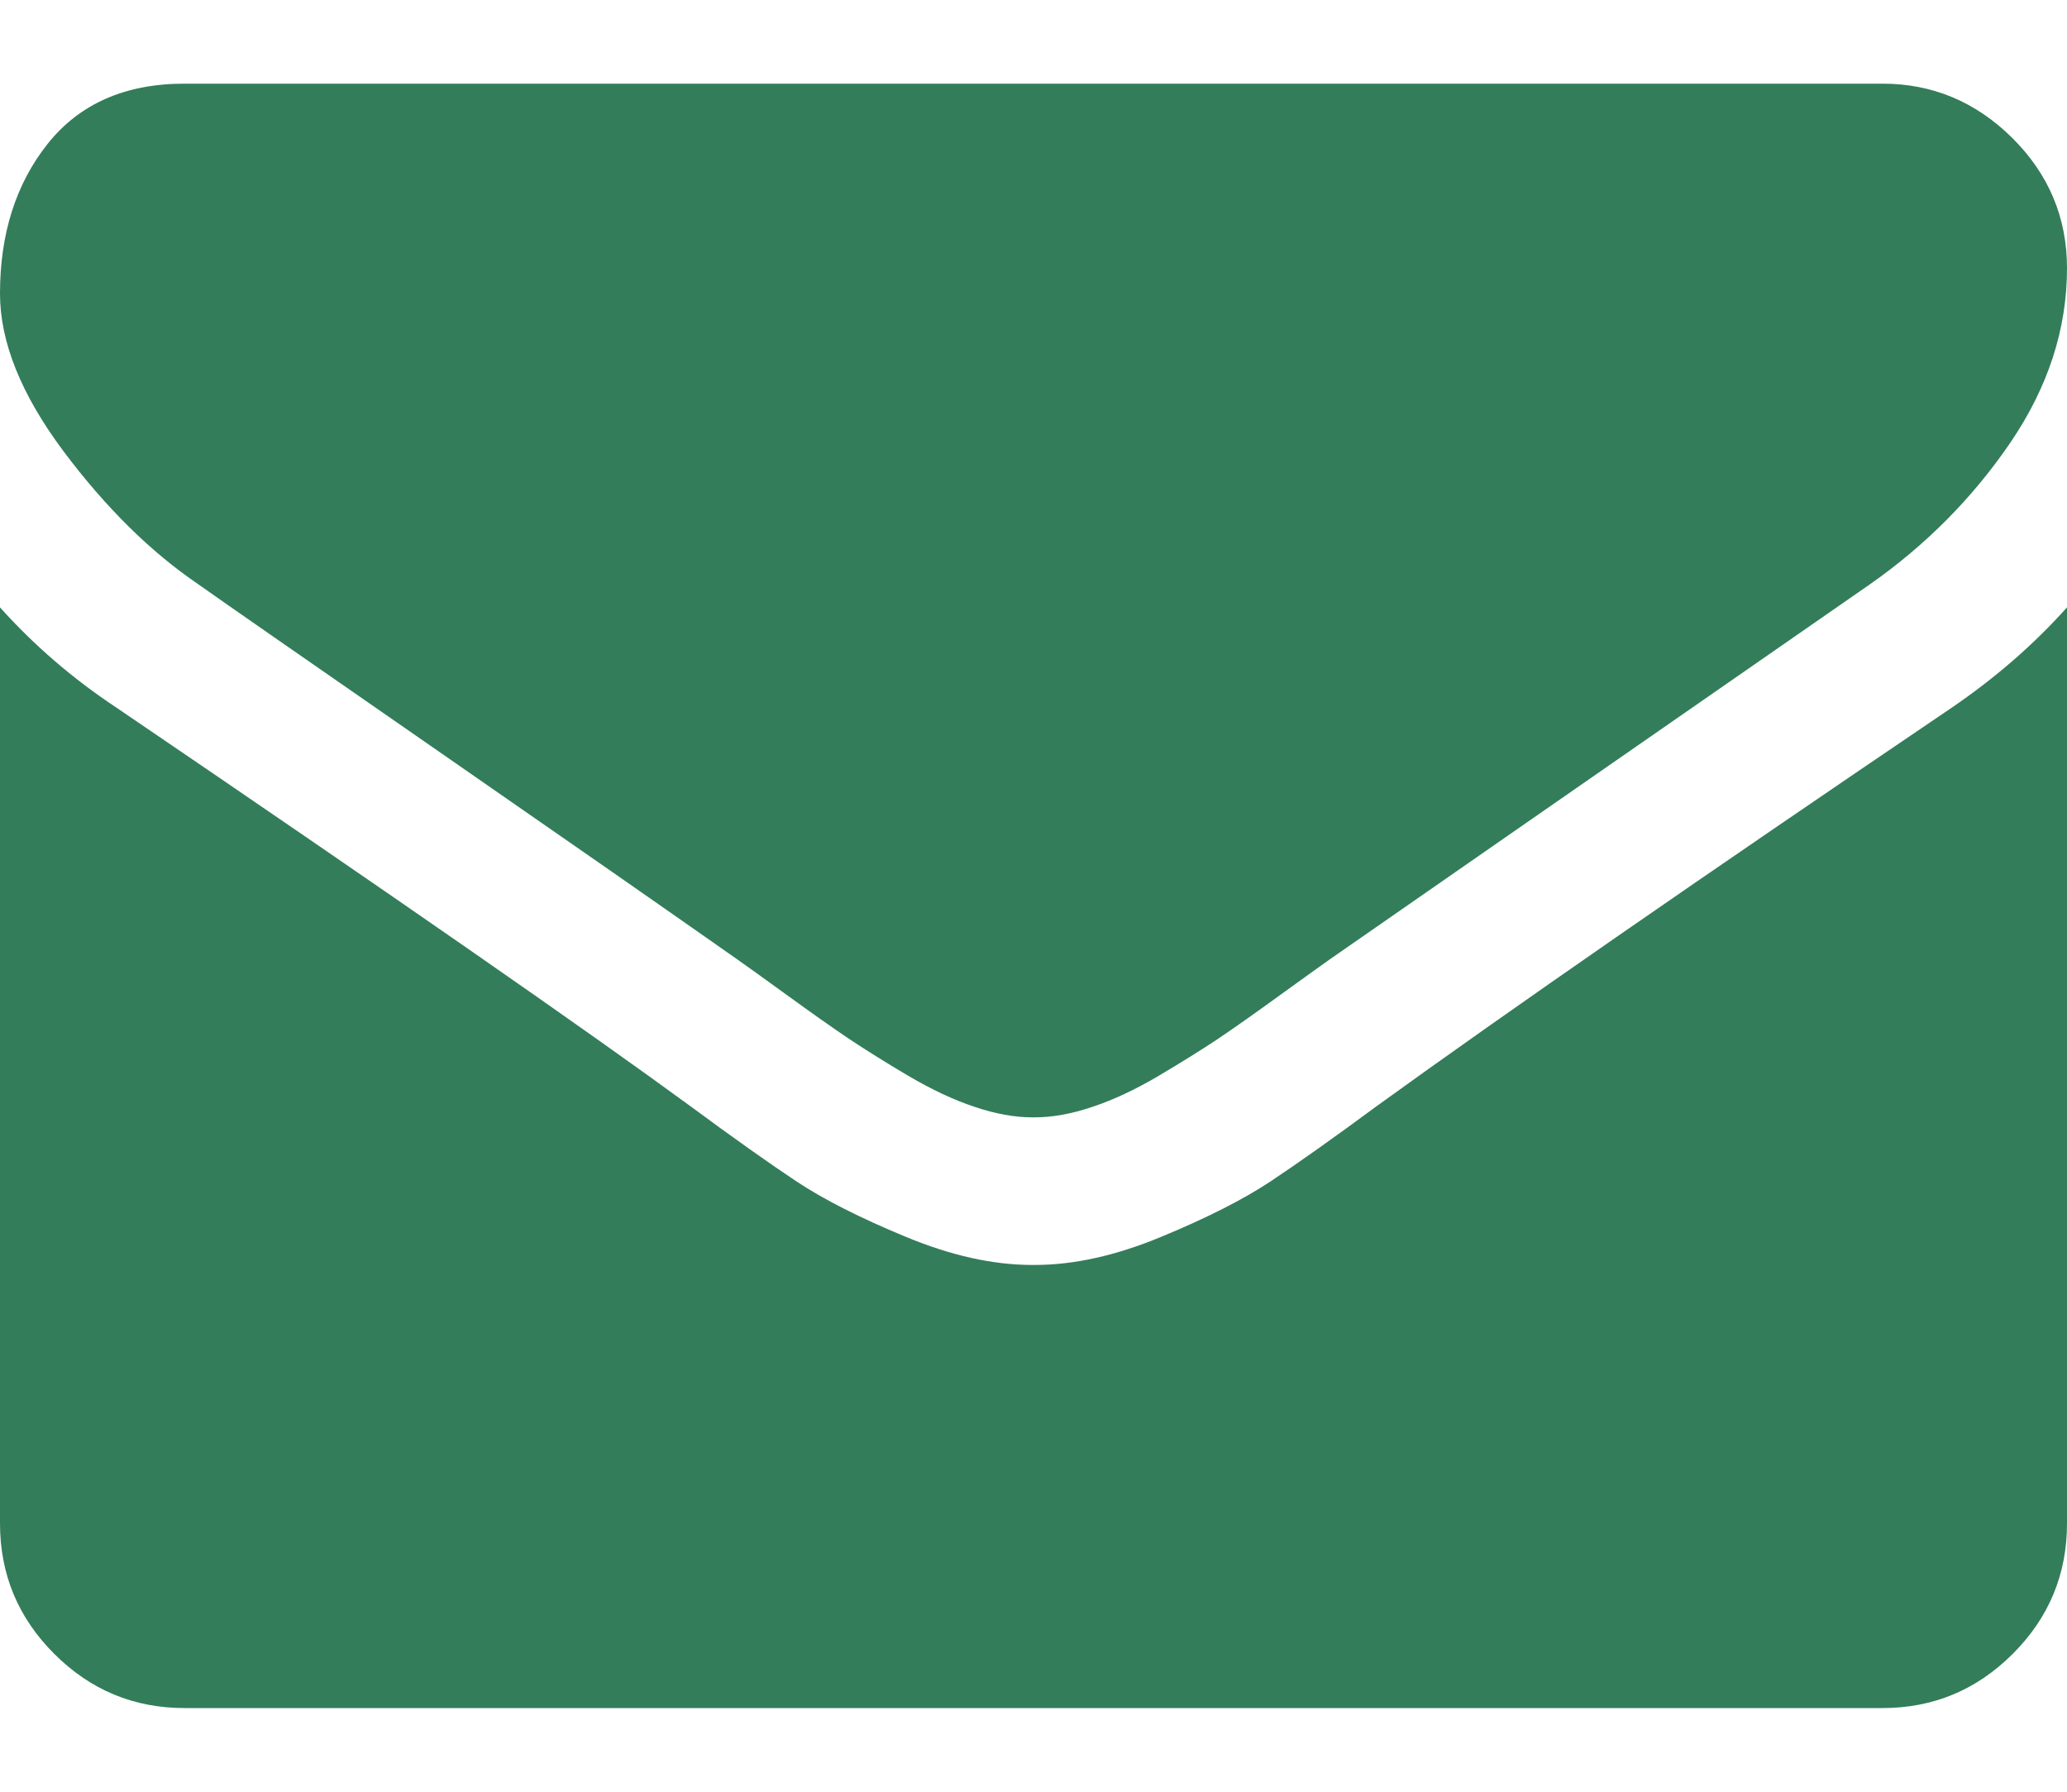
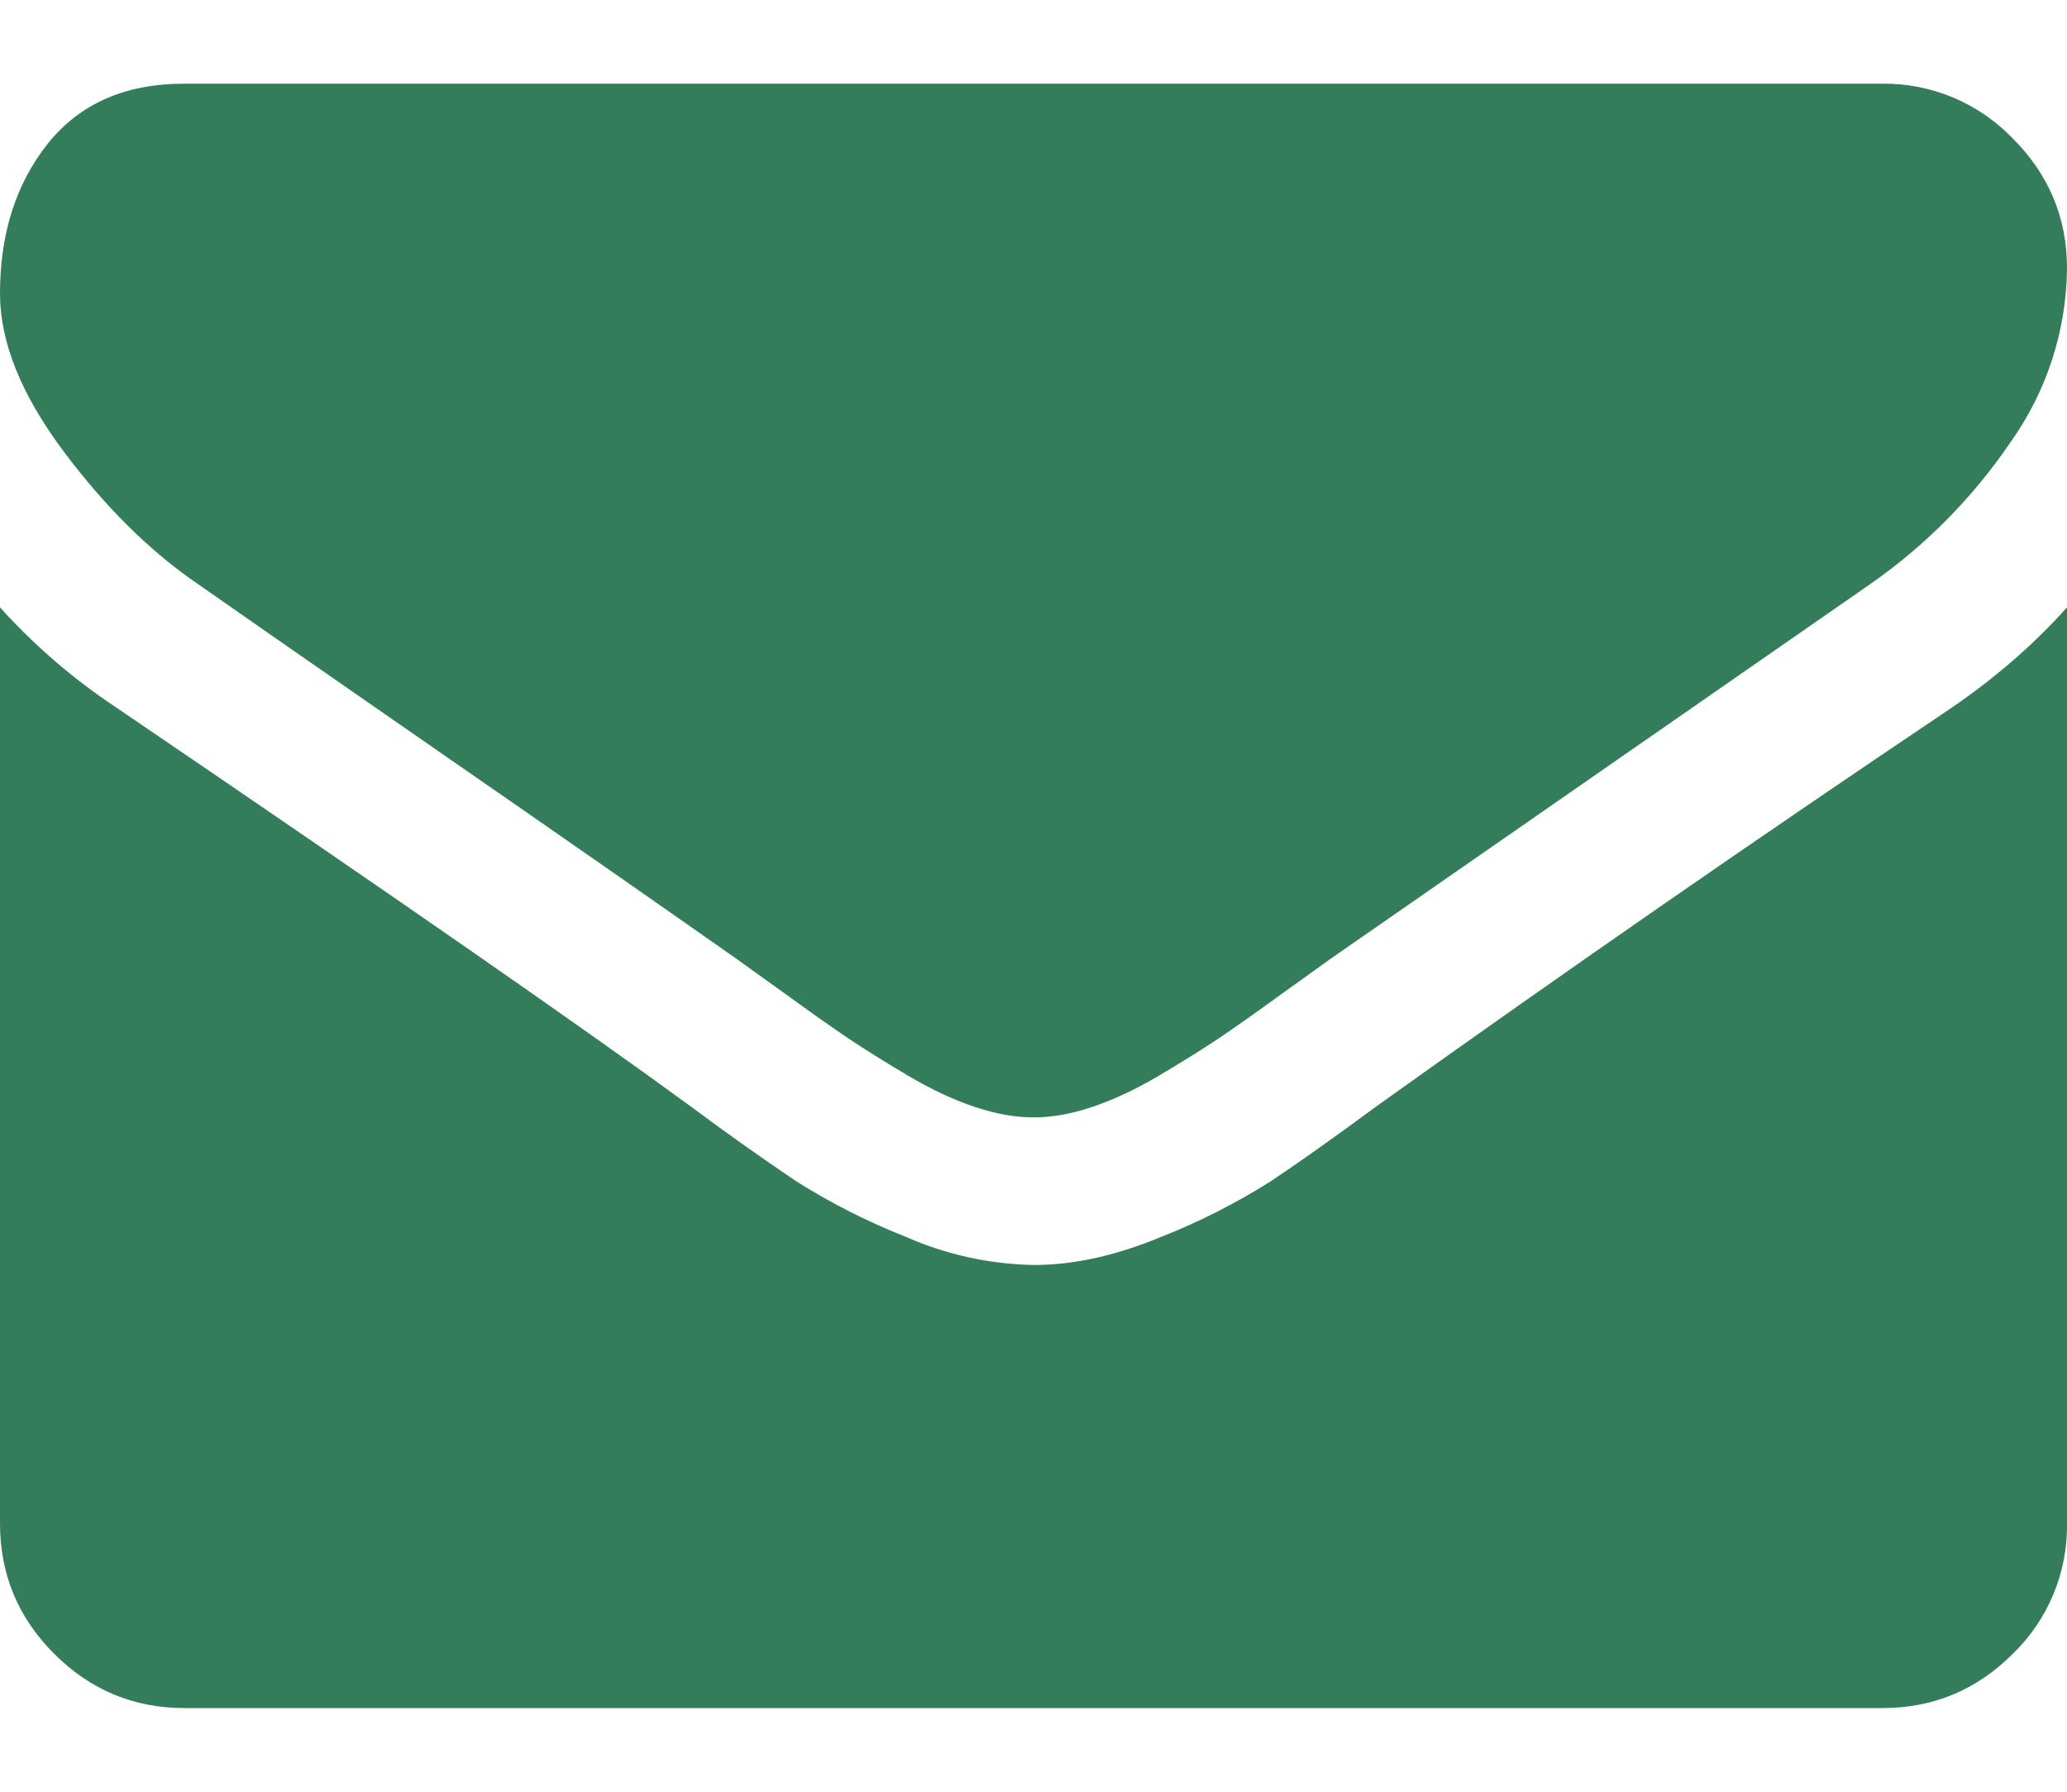
- <svg xmlns="http://www.w3.org/2000/svg" width="15" height="13" viewBox="0 0 15 13" fill="none">
-   <path d="M1.44 4.24C1.629 4.374 2.201 4.771 3.156 5.433C4.11 6.094 4.841 6.603 5.349 6.96C5.405 6.999 5.523 7.084 5.704 7.215C5.886 7.347 6.036 7.453 6.156 7.534C6.276 7.614 6.421 7.705 6.592 7.806C6.762 7.906 6.922 7.981 7.073 8.031C7.224 8.082 7.363 8.107 7.492 8.107H7.5H7.508C7.637 8.107 7.776 8.082 7.927 8.031C8.078 7.981 8.238 7.906 8.408 7.806C8.578 7.705 8.724 7.614 8.844 7.534C8.964 7.453 9.114 7.347 9.296 7.215C9.477 7.084 9.596 6.999 9.651 6.96C10.165 6.603 11.47 5.696 13.569 4.24C13.976 3.955 14.316 3.612 14.59 3.21C14.863 2.808 15 2.387 15 1.946C15 1.578 14.867 1.263 14.602 1C14.337 0.738 14.023 0.607 13.661 0.607H1.339C0.91 0.607 0.579 0.752 0.347 1.042C0.116 1.332 0 1.695 0 2.13C0 2.482 0.154 2.863 0.46 3.273C0.767 3.683 1.094 4.005 1.44 4.24Z" fill="#337D5A" />
-   <path d="M14.163 5.135C12.333 6.374 10.943 7.337 9.994 8.023C9.676 8.258 9.418 8.44 9.22 8.572C9.022 8.703 8.758 8.837 8.429 8.973C8.1 9.11 7.793 9.178 7.509 9.178H7.5H7.492C7.207 9.178 6.9 9.11 6.571 8.973C6.242 8.837 5.978 8.703 5.78 8.572C5.582 8.44 5.324 8.258 5.006 8.023C4.252 7.471 2.866 6.508 0.846 5.135C0.527 4.924 0.246 4.681 0 4.407V11.053C0 11.422 0.131 11.737 0.393 11.999C0.656 12.262 0.971 12.393 1.339 12.393H13.661C14.029 12.393 14.344 12.262 14.607 11.999C14.869 11.737 15 11.422 15 11.053V4.407C14.76 4.675 14.481 4.918 14.163 5.135Z" fill="#337D5A" />
+ <svg xmlns="http://www.w3.org/2000/svg" width="15" height="13" fill="none">
+   <path d="M1.44 4.24c.19.134.761.531 1.716 1.193.954.66 1.685 1.17 2.193 1.527l.355.255c.182.132.332.238.452.319.12.08.265.171.436.272.17.1.33.175.481.225.15.05.29.076.419.076h.016c.129 0 .268-.025.419-.076.15-.05.311-.125.481-.225.17-.101.316-.192.436-.272.12-.081.27-.187.452-.319l.355-.255 3.918-2.72a3.976 3.976 0 0 0 1.02-1.03A2.21 2.21 0 0 0 15 1.946c0-.368-.133-.683-.398-.946a1.294 1.294 0 0 0-.941-.393H1.339c-.43 0-.76.145-.992.435C.116 1.332 0 1.695 0 2.13c0 .352.154.733.46 1.143.307.41.634.732.98.967Z" fill="#337D5A" />
+   <path d="M14.163 5.135a174.087 174.087 0 0 0-4.169 2.888c-.318.235-.576.417-.774.549a4.778 4.778 0 0 1-.79.401c-.33.137-.637.205-.921.205h-.017a2.41 2.41 0 0 1-.921-.205 4.78 4.78 0 0 1-.791-.401 19.815 19.815 0 0 1-.774-.549c-.754-.552-2.14-1.515-4.16-2.888A4.434 4.434 0 0 1 0 4.407v6.646c0 .369.131.684.393.946.263.263.578.394.946.394h12.322c.368 0 .683-.131.946-.394a1.29 1.29 0 0 0 .393-.946V4.407c-.24.268-.519.51-.837.728Z" fill="#337D5A" />
</svg>
